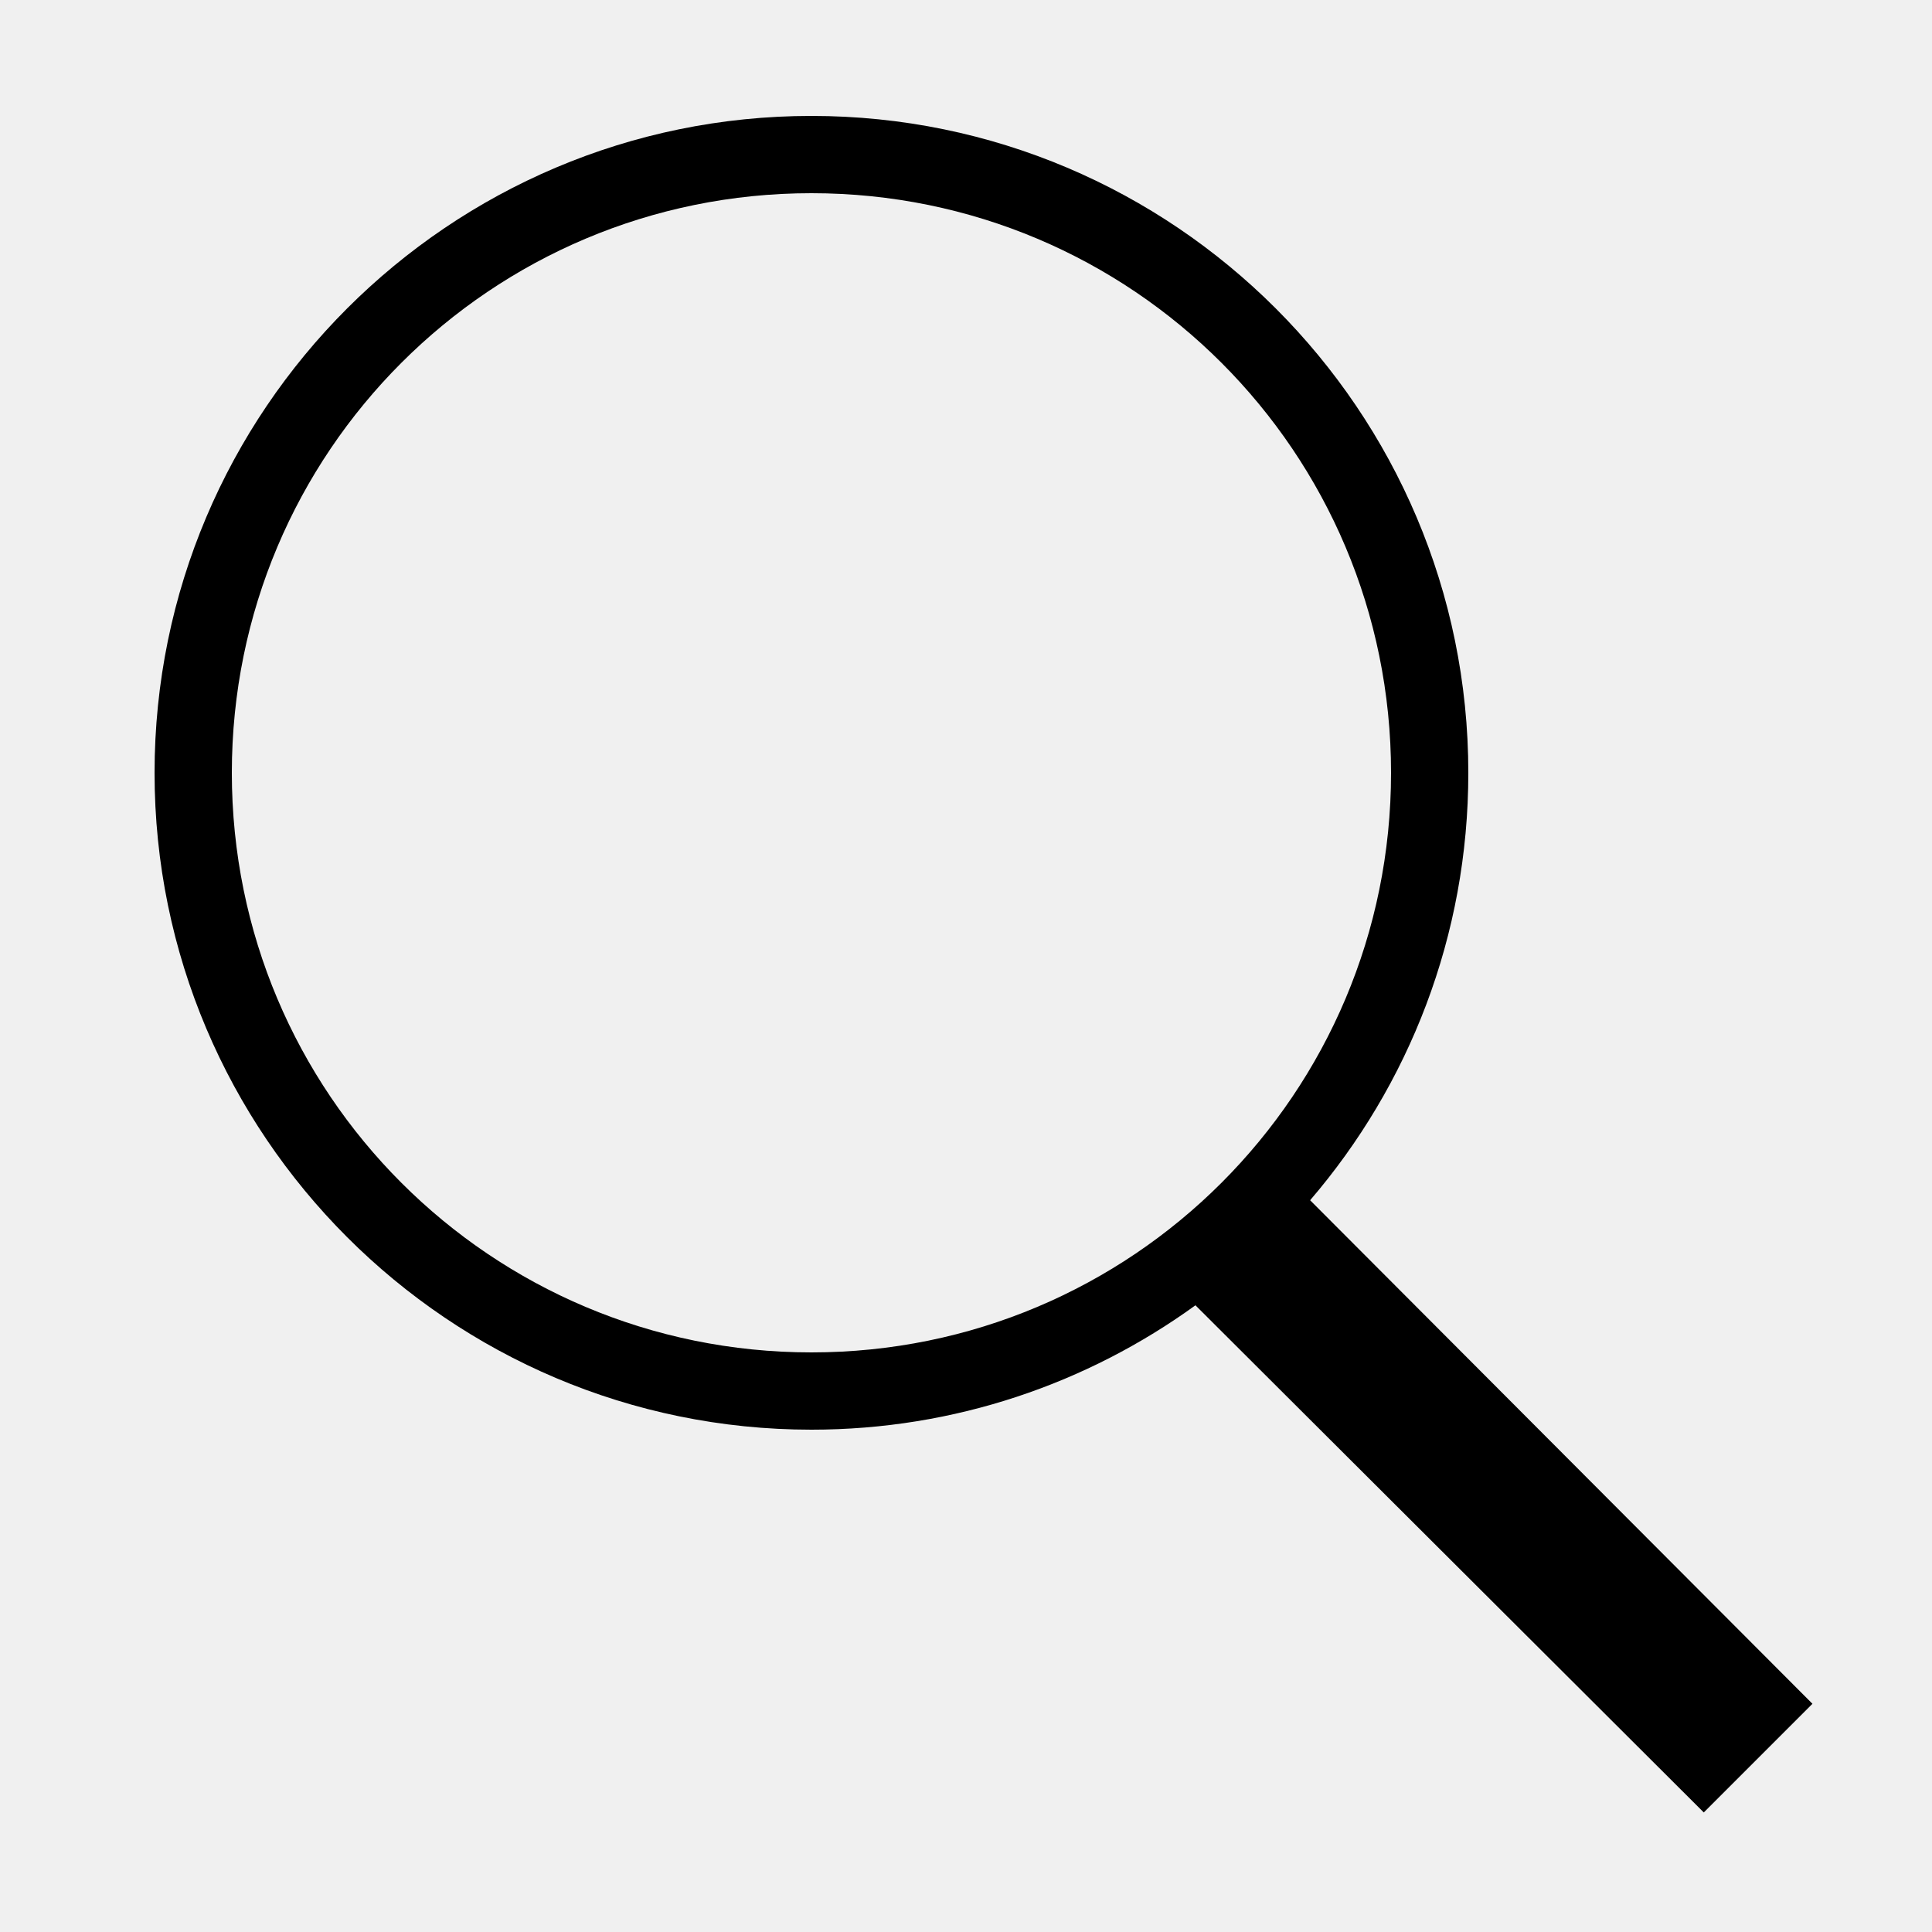
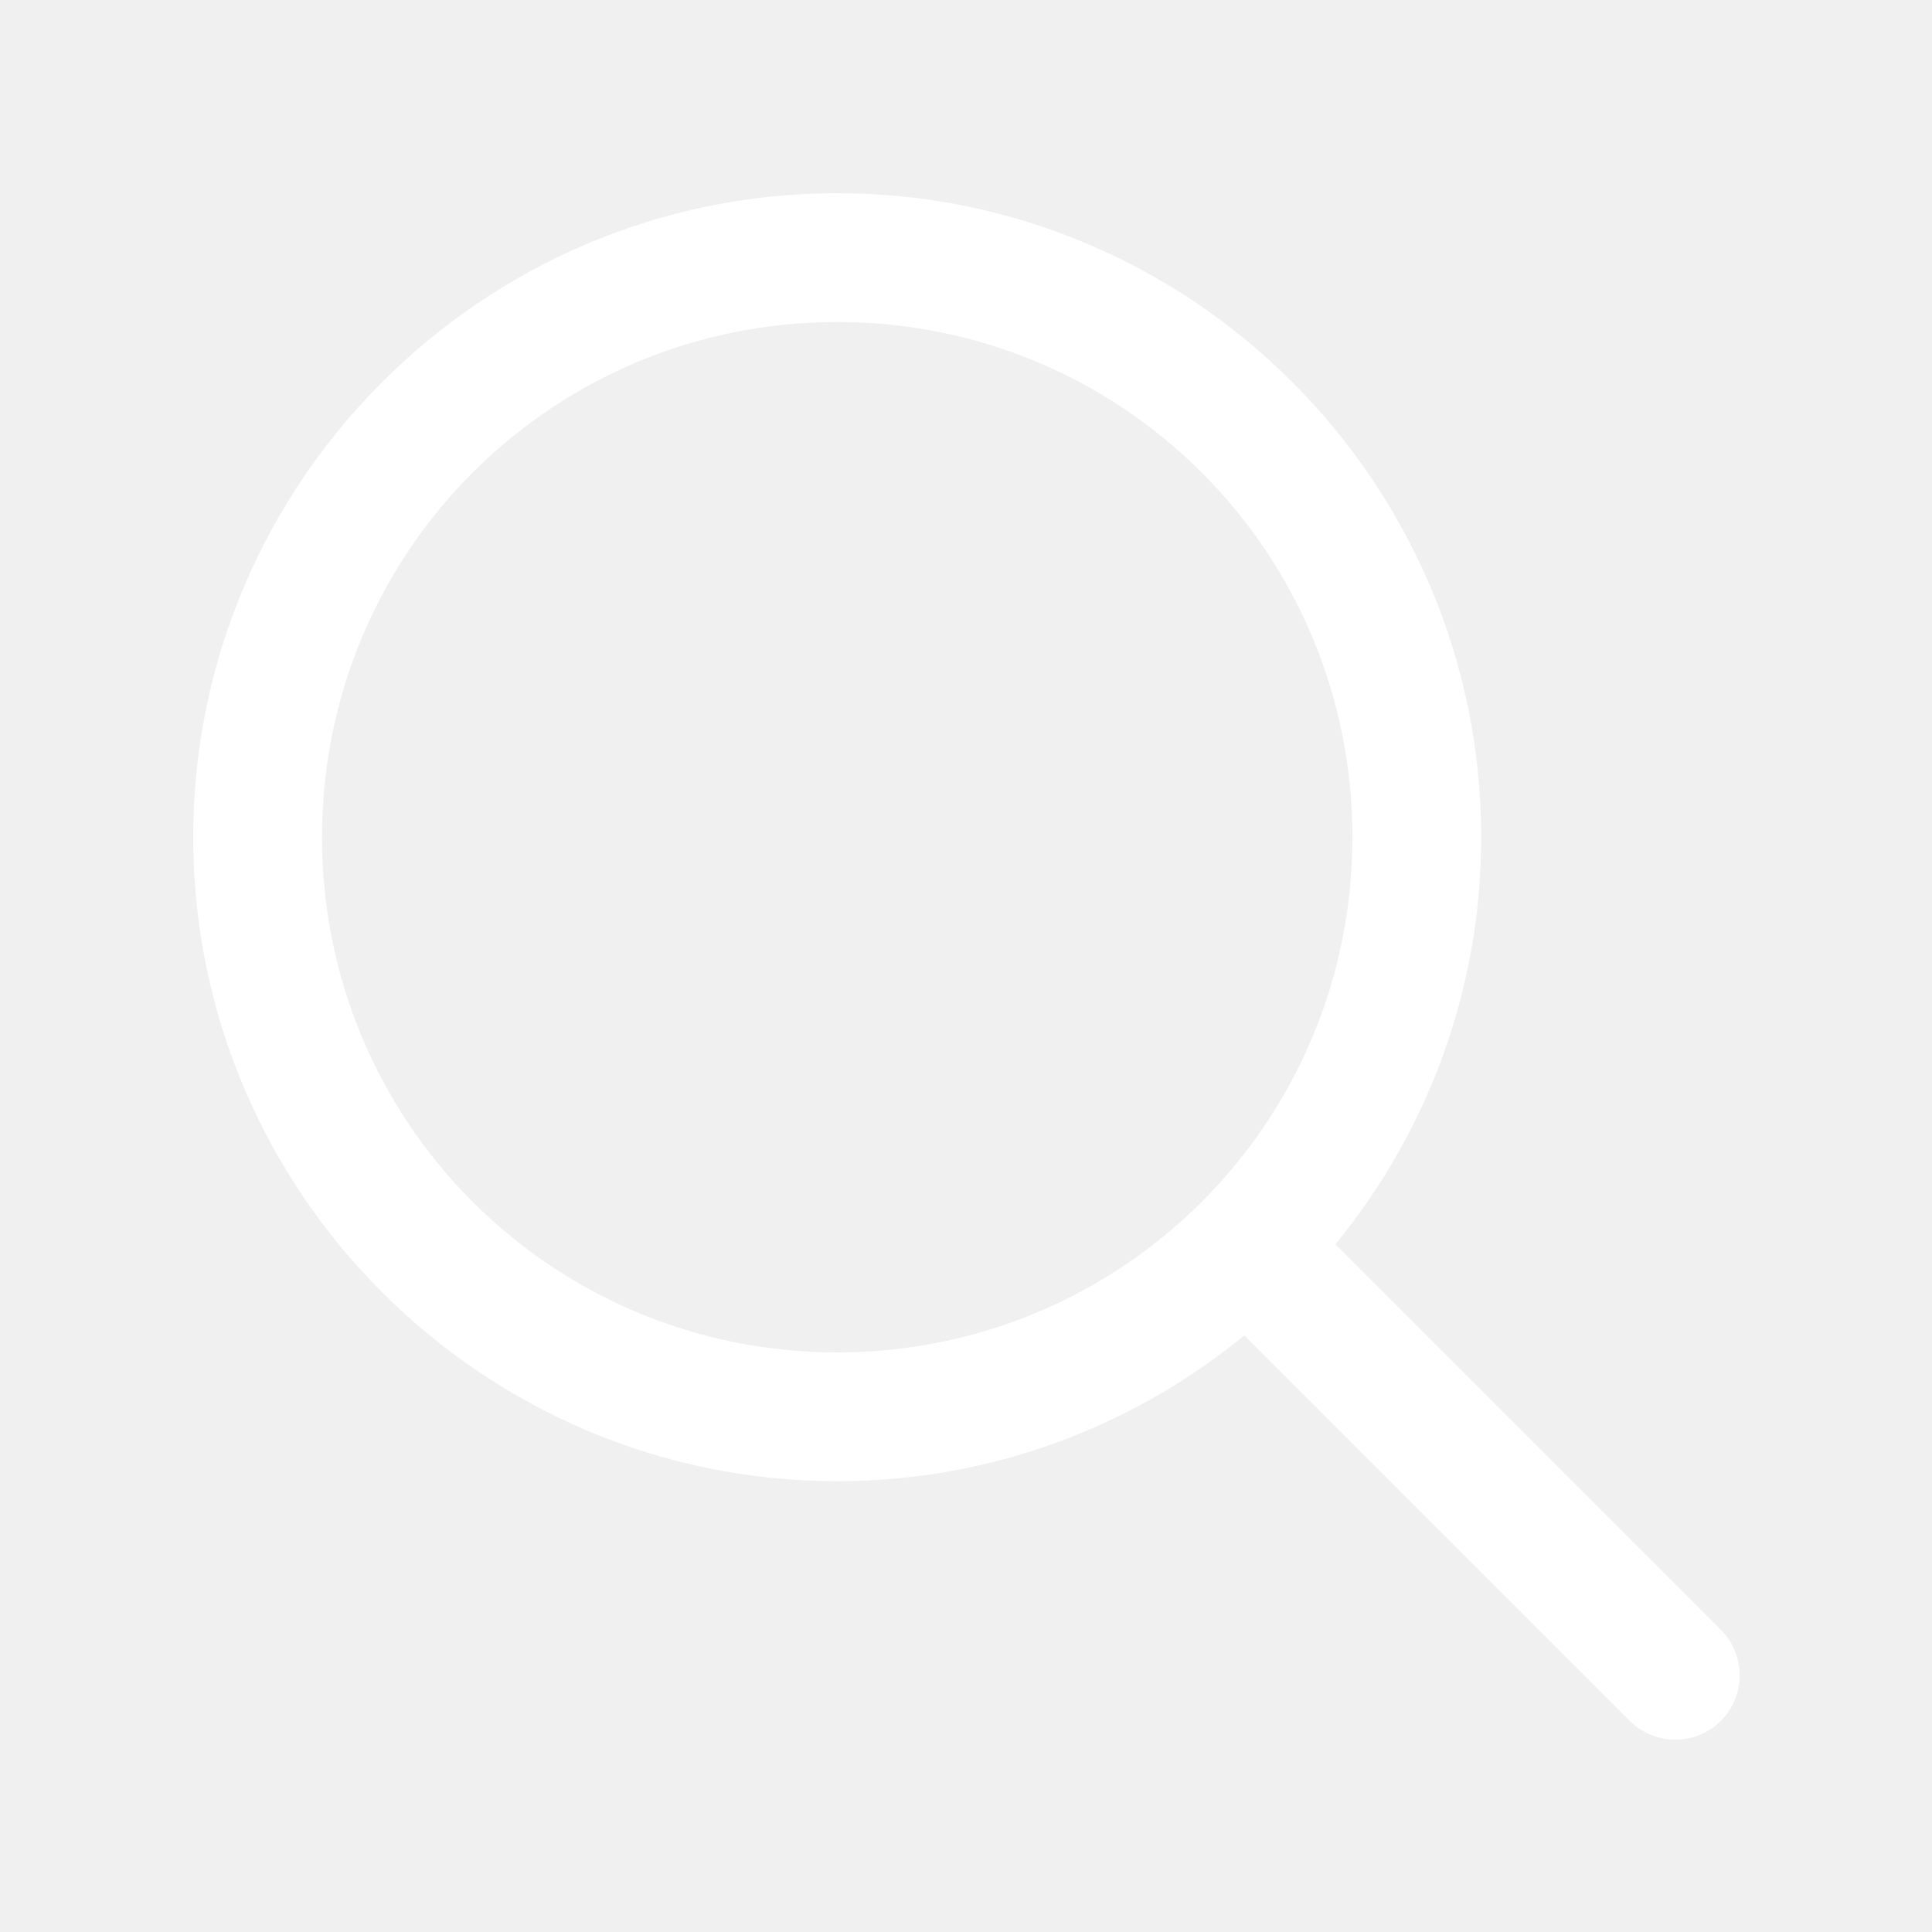
- <svg xmlns="http://www.w3.org/2000/svg" viewBox="0 0 50 50" width="50px" height="50px">
-   <path d="M 21 3 C 11.621 3 4 10.621 4 20 C 4 29.379 11.621 37 21 37 C 24.711 37 28.141 35.805 30.938 33.781 L 44.094 46.906 L 46.906 44.094 L 33.906 31.062 C 36.461 28.086 38 24.223 38 20 C 38 10.621 30.379 3 21 3 Z M 21 5 C 29.297 5 36 11.703 36 20 C 36 28.297 29.297 35 21 35 C 12.703 35 6 28.297 6 20 C 6 11.703 12.703 5 21 5 Z" />
+ <svg xmlns="http://www.w3.org/2000/svg" viewBox="0,0,256,256" width="30px" height="30px" fill-rule="nonzero">
+   <g fill="#ffffff" fill-rule="nonzero" stroke="none" stroke-width="1" stroke-linecap="butt" stroke-linejoin="miter" stroke-miterlimit="10" stroke-dasharray="" stroke-dashoffset="0" font-family="none" font-weight="none" font-size="none" text-anchor="none" style="mix-blend-mode: normal">
+     <g transform="scale(8.53333,8.53333)">
+       <path d="M13,3c-5.511,0 -10,4.489 -10,10c0,5.511 4.489,10 10,10c2.397,0 4.597,-0.851 6.322,-2.264l5.971,5.971c0.251,0.261 0.623,0.366 0.974,0.275c0.35,-0.091 0.624,-0.365 0.715,-0.715c0.091,-0.35 -0.014,-0.723 -0.275,-0.974l-5.971,-5.971c1.413,-1.725 2.264,-3.926 2.264,-6.322c0,-5.511 -4.489,-10 -10,-10zM13,5c4.43,0 8,3.57 8,8c0,4.43 -3.57,8 -8,8c-4.43,0 -8,-3.57 -8,-8c0,-4.43 3.57,-8 8,-8z" />
+     </g>
+   </g>
</svg>
